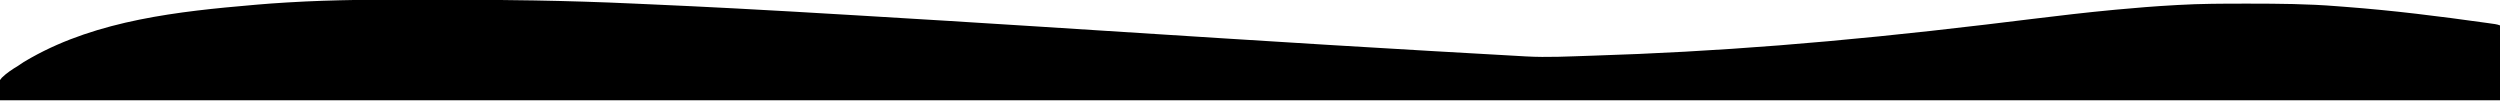
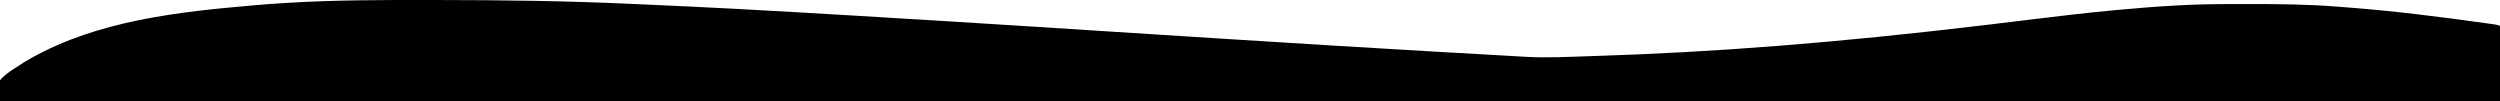
<svg xmlns="http://www.w3.org/2000/svg" version="1.1" viewBox="0 0 1937 78" focusable="false">
-   <path d="M0 0 C2.32 0.003 4.64 0.004 6.961 0.005 C57.91 0.033 108.773 0.712 159.675 3.065 C164.266 3.277 168.858 3.482 173.45 3.685 C194.675 4.622 215.895 5.635 237.111 6.755 C238.237 6.814 239.362 6.874 240.521 6.935 C269.027 8.442 297.523 10.112 326.019 11.806 C328.903 11.977 331.787 12.148 334.672 12.319 C380.123 15.014 425.567 17.82 471.007 20.717 C471.727 20.763 472.448 20.809 473.191 20.857 C489.355 21.887 505.518 22.922 521.682 23.957 C553.276 25.981 584.872 27.991 616.468 29.995 C617.223 30.043 617.978 30.091 618.756 30.14 C672.075 33.521 725.399 36.799 778.737 39.878 C779.919 39.946 779.919 39.946 781.124 40.015 C799.533 41.078 817.942 42.13 836.353 43.16 C839.047 43.311 841.741 43.466 844.435 43.621 C845.259 43.668 846.083 43.715 846.932 43.764 C848.425 43.849 849.919 43.935 851.413 44.023 C868.011 44.964 884.698 44.025 901.3 43.503 C902.345 43.47 902.345 43.47 903.411 43.437 C997.93 40.474 1092.017 33.182 1207.831 19.342 C1210.036 19.076 1212.241 18.811 1214.446 18.545 C1224.281 17.357 1234.116 16.167 1243.949 14.96 C1264.669 12.42 1285.387 9.99 1306.171 8.026 C1307.026 7.945 1307.882 7.864 1308.764 7.781 C1323.861 6.365 1338.971 5.147 1354.112 4.315 C1354.831 4.273 1355.549 4.23 1356.289 4.187 C1374.077 3.154 1391.864 3.114 1409.675 3.128 C1410.821 3.128 1410.821 3.128 1411.99 3.128 C1434.657 3.138 1457.254 3.301 1479.861 5.135 C1482.265 5.327 1484.67 5.509 1487.076 5.69 C1523.22 8.428 1559.191 12.924 1595.081 17.967 C1595.956 18.089 1596.83 18.21 1597.731 18.336 C1598.932 18.507 1598.932 18.507 1600.157 18.682 C1600.853 18.781 1601.548 18.879 1602.264 18.981 C1604.112 19.315 1604.112 19.315 1607.112 20.315 L1607.112 78 L-330.888 78 L-330.888 64.923 C-332.939 64.923 -332.939 64.923 -329.503 60.554 C-325.715 56.842 -321.412 54.04 -316.888 51.315 C-315.425 50.336 -313.964 49.355 -312.505 48.37 C-311.266 47.629 -310.019 46.902 -308.763 46.19 C-308.059 45.787 -307.356 45.383 -306.631 44.968 C-254.874 15.924 -192.464 9.126 -134.263 4.128 C-132.929 4.01 -132.929 4.01 -131.568 3.889 C-124.348 3.258 -117.122 2.759 -109.888 2.315 C-108.832 2.25 -108.832 2.25 -107.755 2.184 C-71.856 0.009 -35.949 -0.046 0 0 Z" fill="currentColor" transform="translate(330.8878,-0.3151097)" />
+   <path d="M0 0 C2.32 0.003 4.64 0.004 6.961 0.005 C57.91 0.033 108.773 0.712 159.675 3.065 C164.266 3.277 168.858 3.482 173.45 3.685 C194.675 4.622 215.895 5.635 237.111 6.755 C238.237 6.814 239.362 6.874 240.521 6.935 C269.027 8.442 297.523 10.112 326.019 11.806 C328.903 11.977 331.787 12.148 334.672 12.319 C380.123 15.014 425.567 17.82 471.007 20.717 C471.727 20.763 472.448 20.809 473.191 20.857 C489.355 21.887 505.518 22.922 521.682 23.957 C553.276 25.981 584.872 27.991 616.468 29.995 C617.223 30.043 617.978 30.091 618.756 30.14 C672.075 33.521 725.399 36.799 778.737 39.878 C779.919 39.946 779.919 39.946 781.124 40.015 C799.533 41.078 817.942 42.13 836.353 43.16 C839.047 43.311 841.741 43.466 844.435 43.621 C845.259 43.668 846.083 43.715 846.932 43.764 C848.425 43.849 849.919 43.935 851.413 44.023 C868.011 44.964 884.698 44.025 901.3 43.503 C902.345 43.47 902.345 43.47 903.411 43.437 C997.93 40.474 1092.017 33.182 1207.831 19.342 C1210.036 19.076 1212.241 18.811 1214.446 18.545 C1224.281 17.357 1234.116 16.167 1243.949 14.96 C1264.669 12.42 1285.387 9.99 1306.171 8.026 C1307.026 7.945 1307.882 7.864 1308.764 7.781 C1323.861 6.365 1338.971 5.147 1354.112 4.315 C1354.831 4.273 1355.549 4.23 1356.289 4.187 C1374.077 3.154 1391.864 3.114 1409.675 3.128 C1410.821 3.128 1410.821 3.128 1411.99 3.128 C1434.657 3.138 1457.254 3.301 1479.861 5.135 C1482.265 5.327 1484.67 5.509 1487.076 5.69 C1523.22 8.428 1559.191 12.924 1595.081 17.967 C1595.956 18.089 1596.83 18.21 1597.731 18.336 C1598.932 18.507 1598.932 18.507 1600.157 18.682 C1600.853 18.781 1601.548 18.879 1602.264 18.981 C1604.112 19.315 1604.112 19.315 1607.112 20.315 L1607.112 80 L-330.888 80 L-330.888 64.923 C-332.939 64.923 -332.939 64.923 -329.503 60.554 C-325.715 56.842 -321.412 54.04 -316.888 51.315 C-315.425 50.336 -313.964 49.355 -312.505 48.37 C-311.266 47.629 -310.019 46.902 -308.763 46.19 C-308.059 45.787 -307.356 45.383 -306.631 44.968 C-254.874 15.924 -192.464 9.126 -134.263 4.128 C-132.929 4.01 -132.929 4.01 -131.568 3.889 C-124.348 3.258 -117.122 2.759 -109.888 2.315 C-108.832 2.25 -108.832 2.25 -107.755 2.184 C-71.856 0.009 -35.949 -0.046 0 0 Z" fill="currentColor" transform="translate(330.8878,0)" />
</svg>
